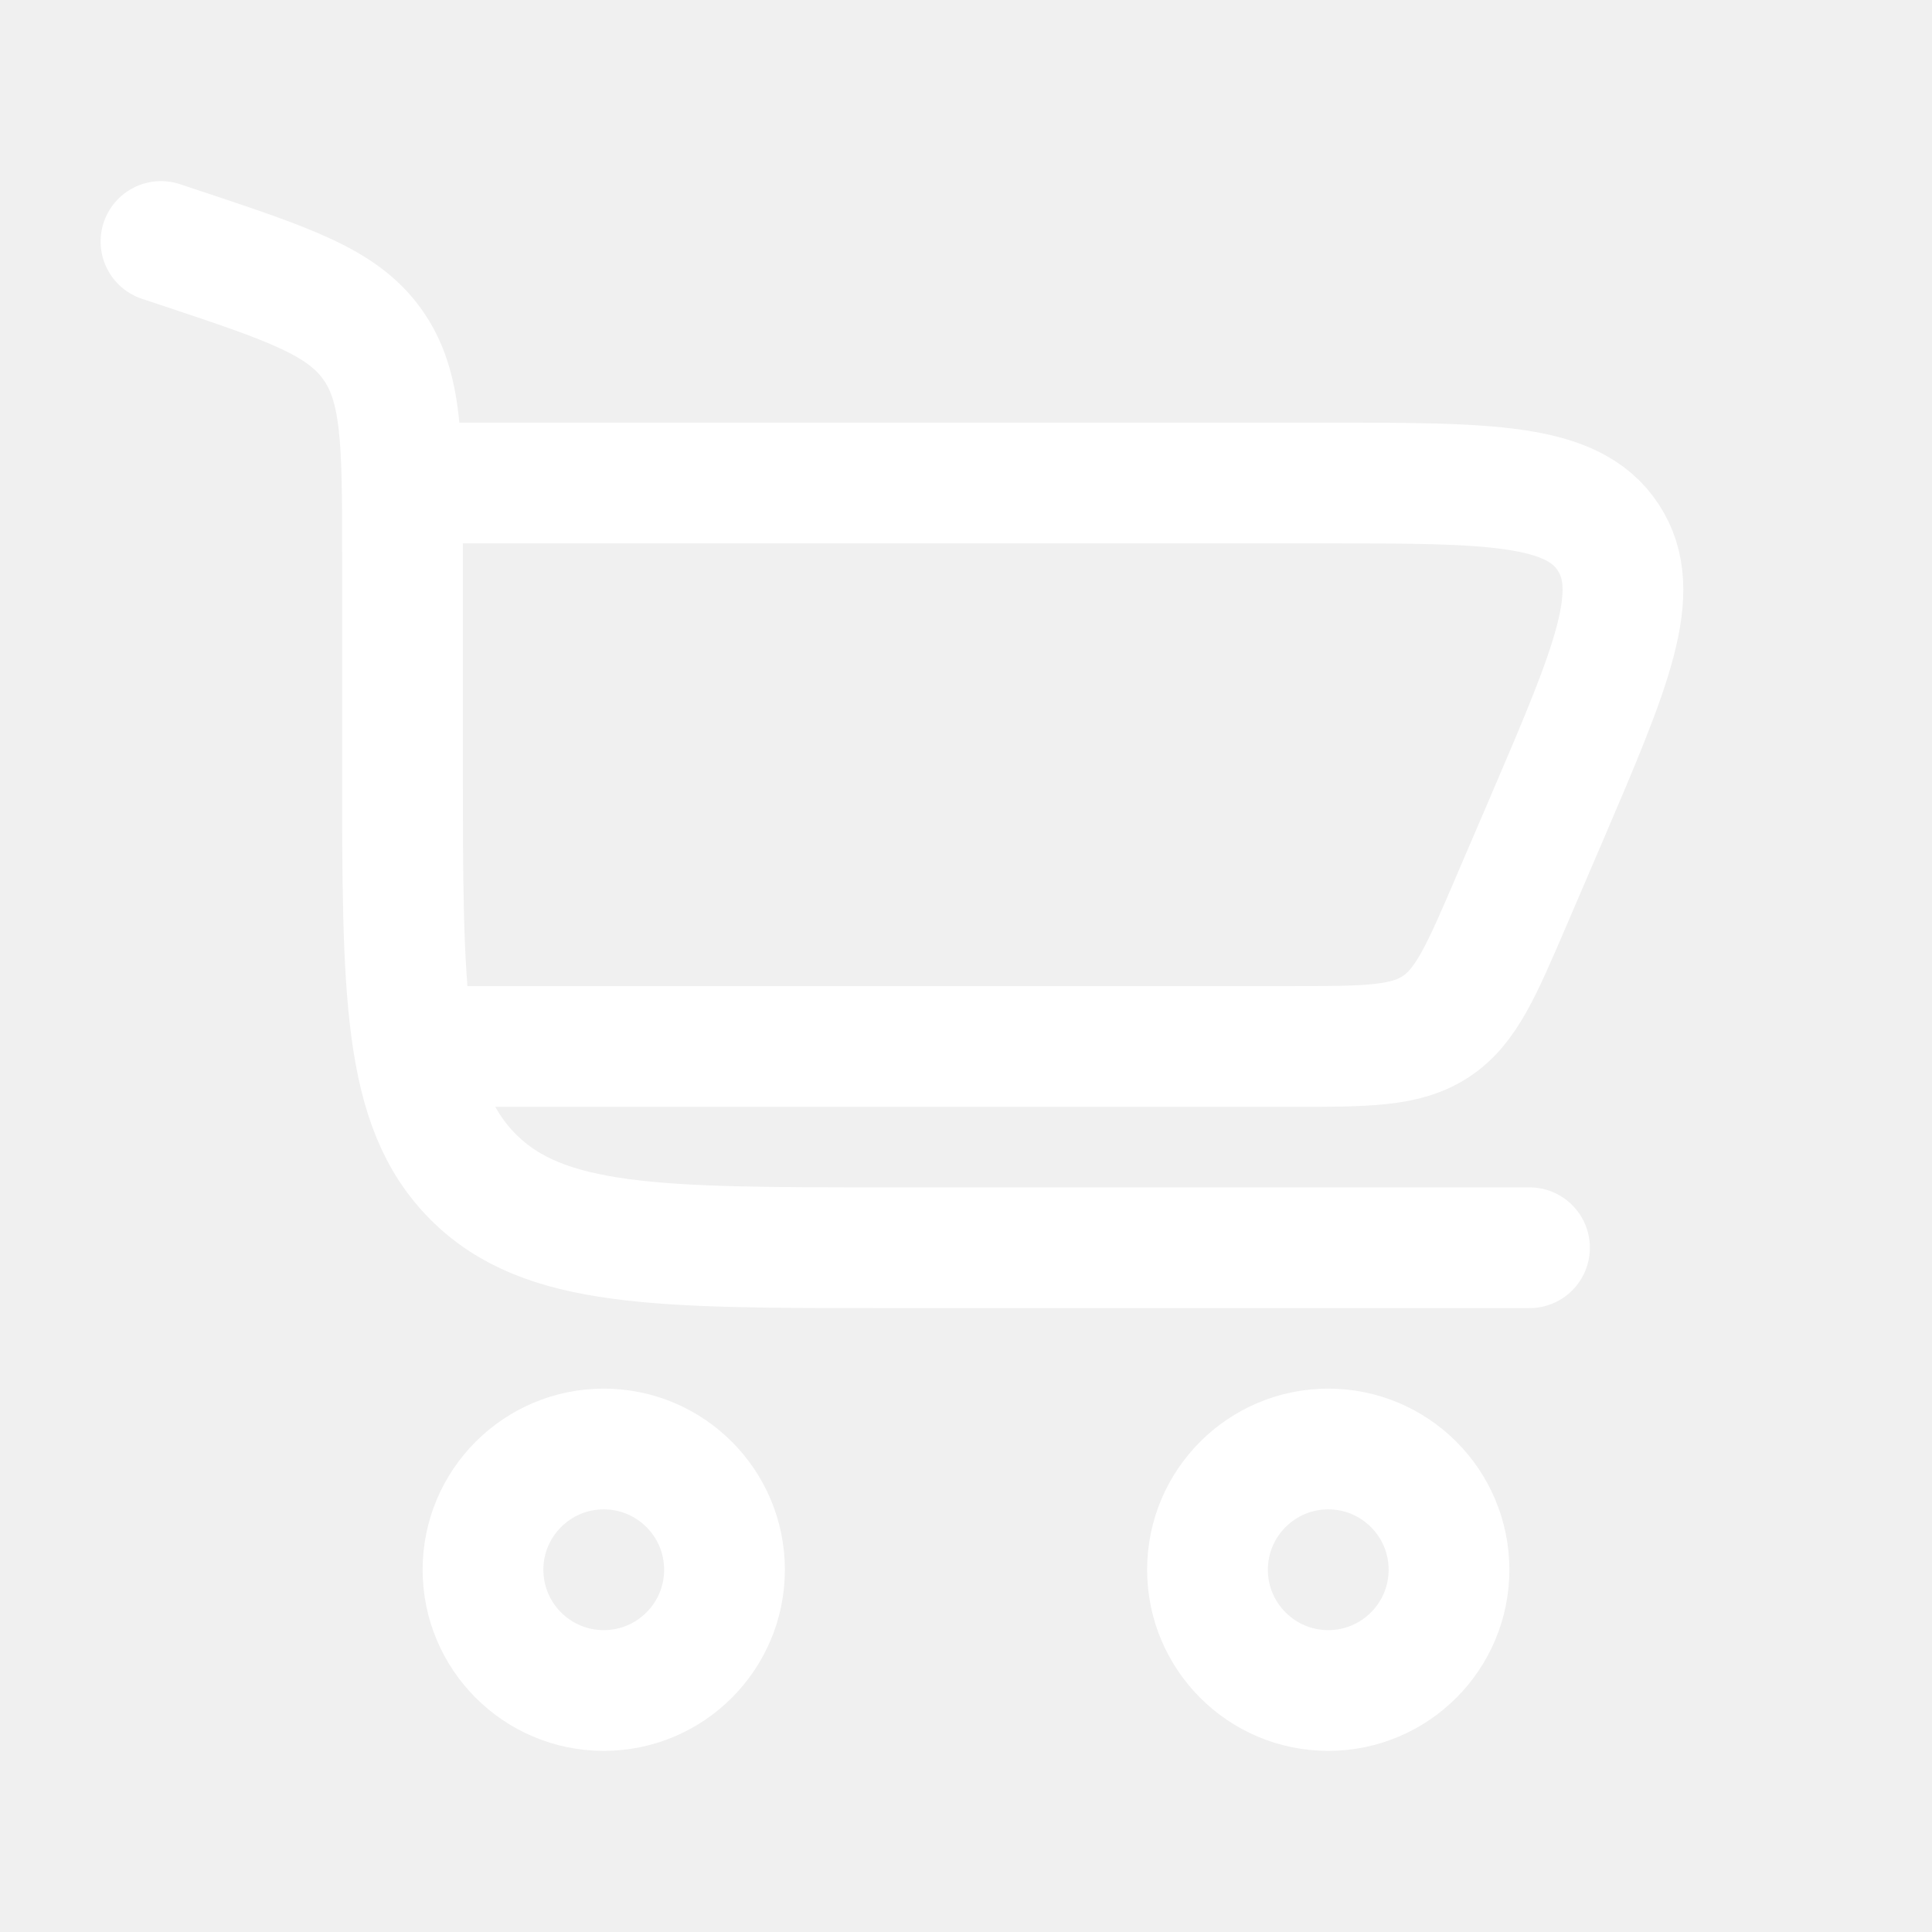
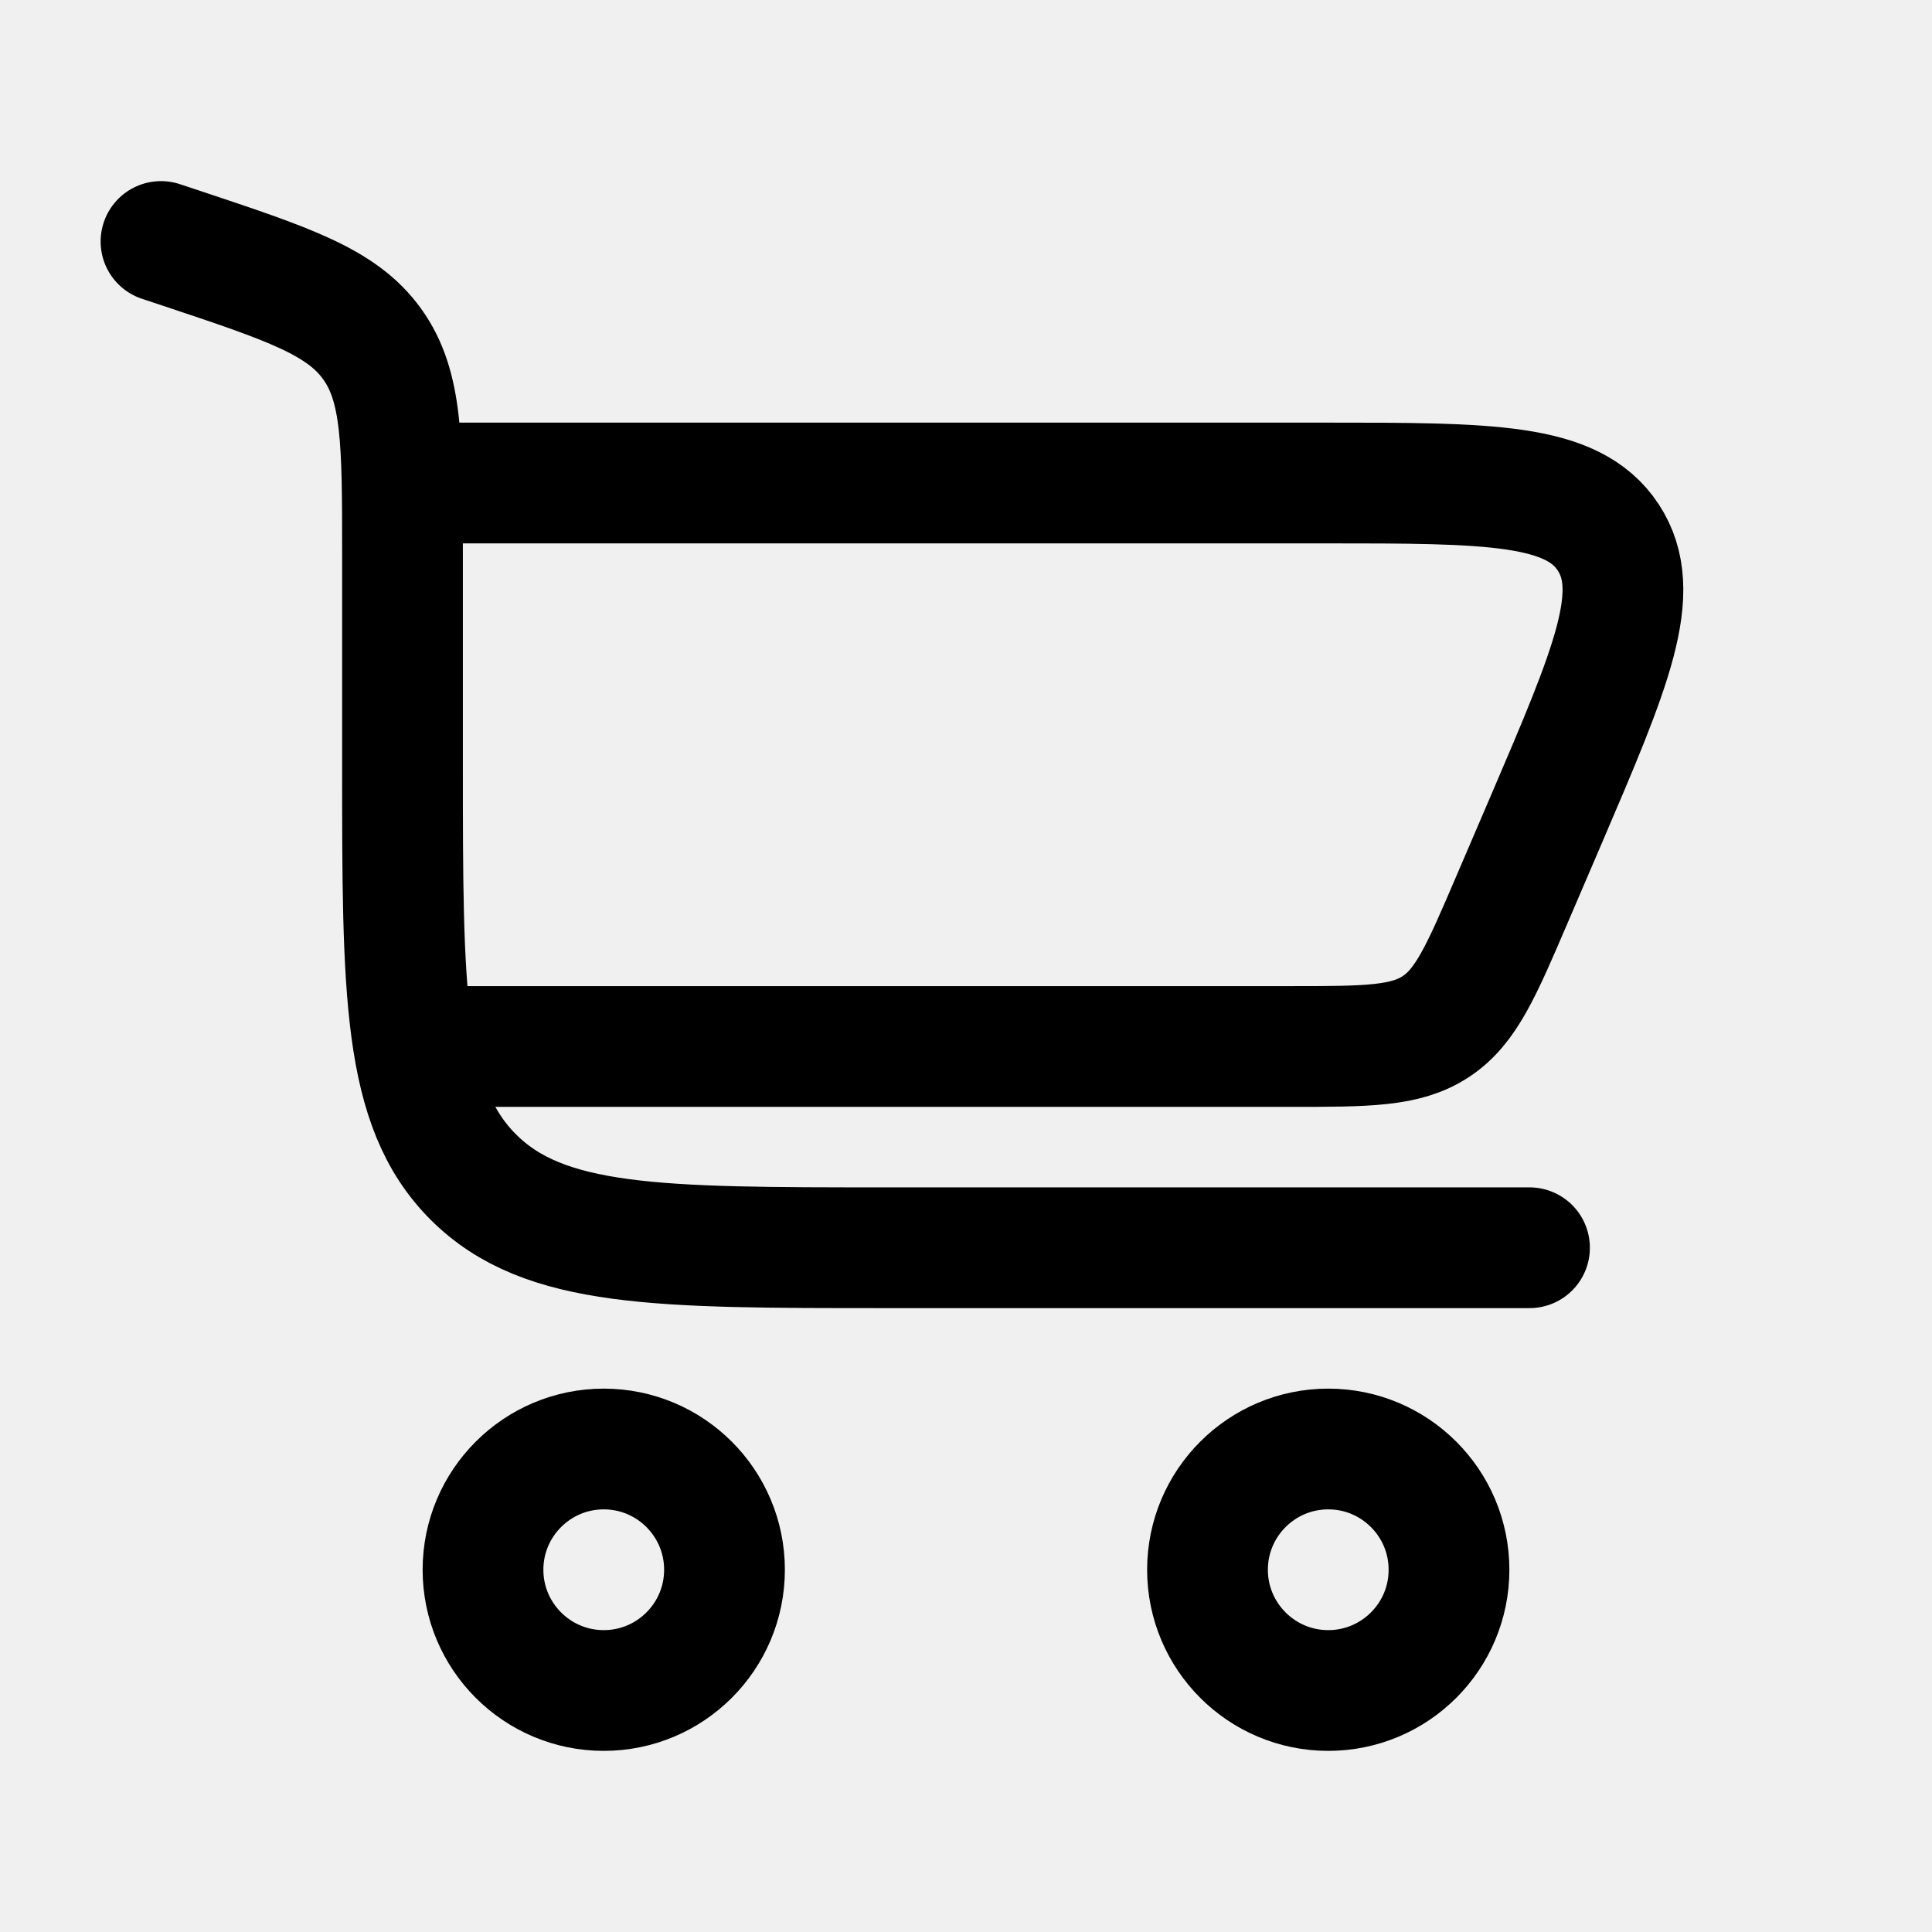
- <svg xmlns="http://www.w3.org/2000/svg" width="800px" height="800px" viewBox="0 0 24 24" fill="none" stroke="#ffffff">
+ <svg xmlns="http://www.w3.org/2000/svg" width="800px" height="800px" viewBox="0 0 24 24" fill="none" stroke="#000000">
  <g id="SVGRepo_bgCarrier" stroke-width="0" />
  <g id="SVGRepo_tracerCarrier" stroke-linecap="round" stroke-linejoin="round" />
  <g id="SVGRepo_iconCarrier">
-     <path d="M2 3L2.265 3.088C3.585 3.528 4.245 3.748 4.622 4.272C5 4.796 5 5.492 5 6.883V9.5C5 12.328 5 13.743 5.879 14.621C6.757 15.5 8.172 15.5 11 15.5H19" stroke="#fffff" stroke-width="1.5" stroke-linecap="round" />
+     <path d="M2 3L2.265 3.088C3.585 3.528 4.245 3.748 4.622 4.272C5 4.796 5 5.492 5 6.883V9.5C5 12.328 5 13.743 5.879 14.621C6.757 15.5 8.172 15.5 11 15.5H19" stroke="#000000" stroke-width="1.5" stroke-linecap="round" />
    <path d="M7.5 18C8.328 18 9 18.672 9 19.5C9 20.328 8.328 21 7.5 21C6.672 21 6 20.328 6 19.5C6 18.672 6.672 18 7.5 18Z" stroke="#fffff" stroke-width="1.5" />
    <path d="M16.5 18C17.328 18 18 18.672 18 19.5C18 20.328 17.328 21 16.5 21C15.672 21 15 20.328 15 19.5C15 18.672 15.672 18 16.5 18Z" stroke="#fffff" stroke-width="1.5" />
    <path d="M5 6H16.45C18.505 6 19.533 6 19.977 6.674C20.422 7.349 20.017 8.293 19.208 10.182L18.779 11.182C18.401 12.064 18.212 12.505 17.837 12.752C17.461 13 16.981 13 16.022 13H5" stroke="#fffff" stroke-width="1.5" />
  </g>
</svg>
